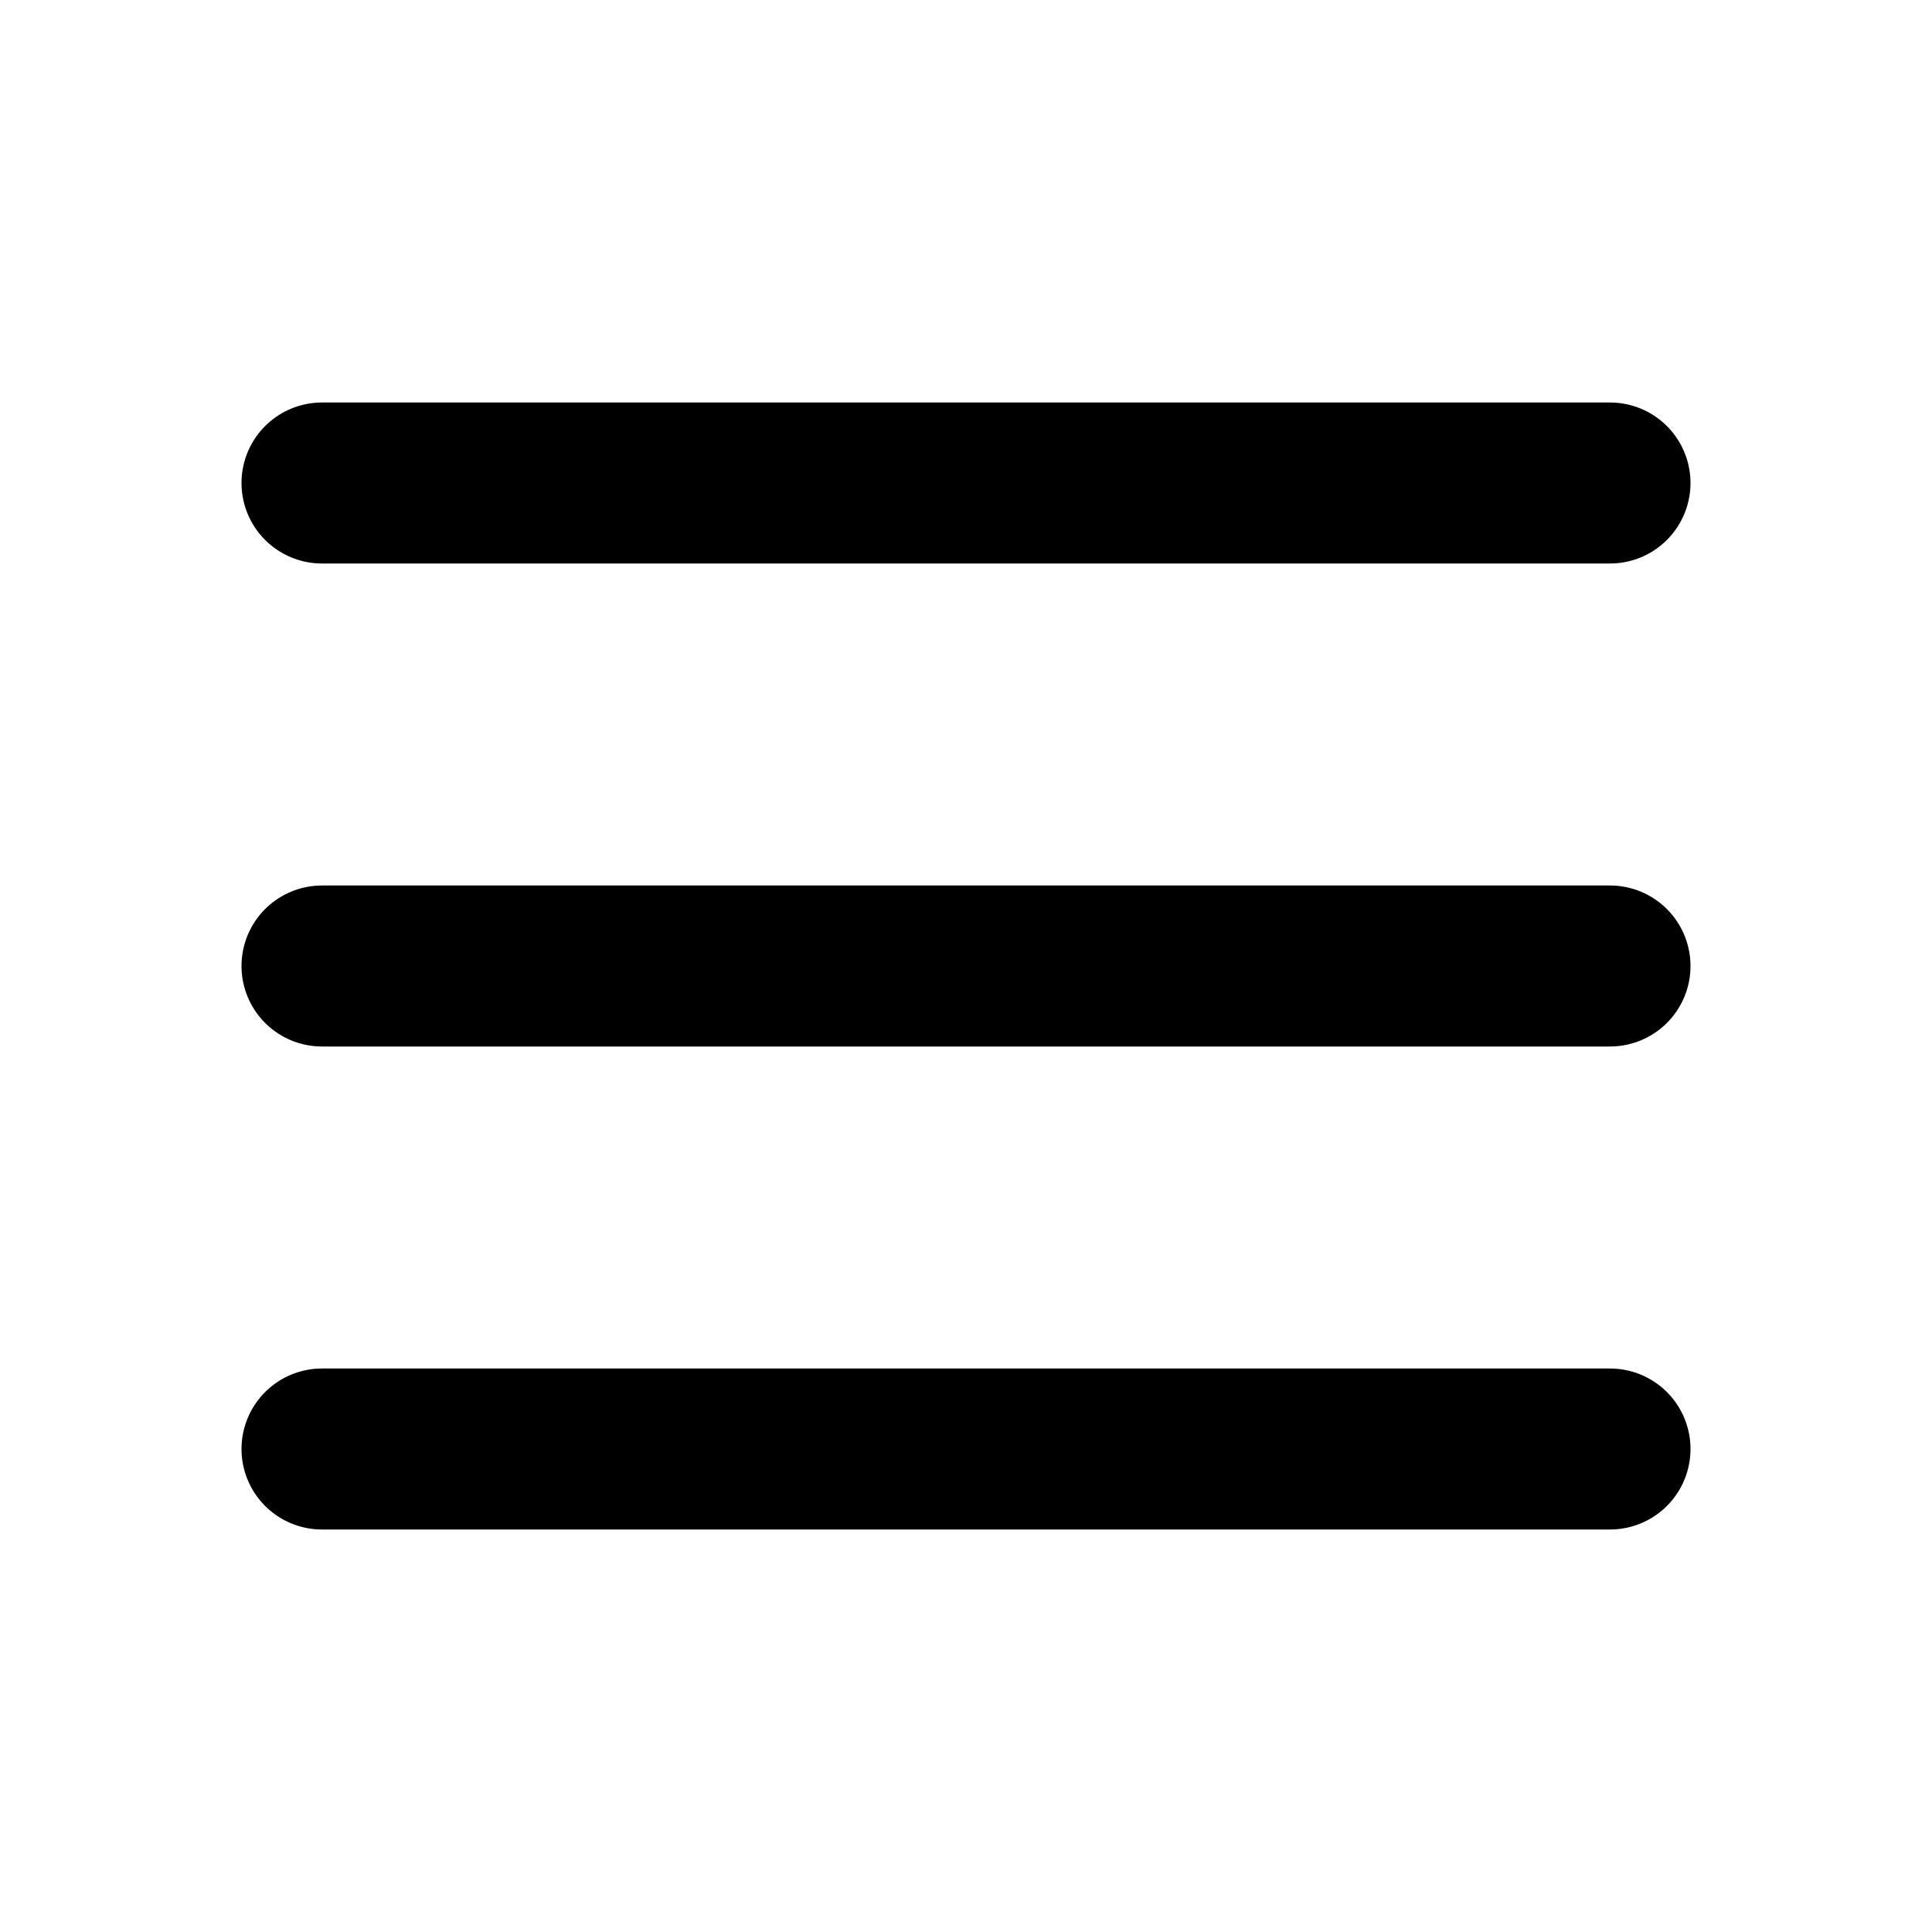
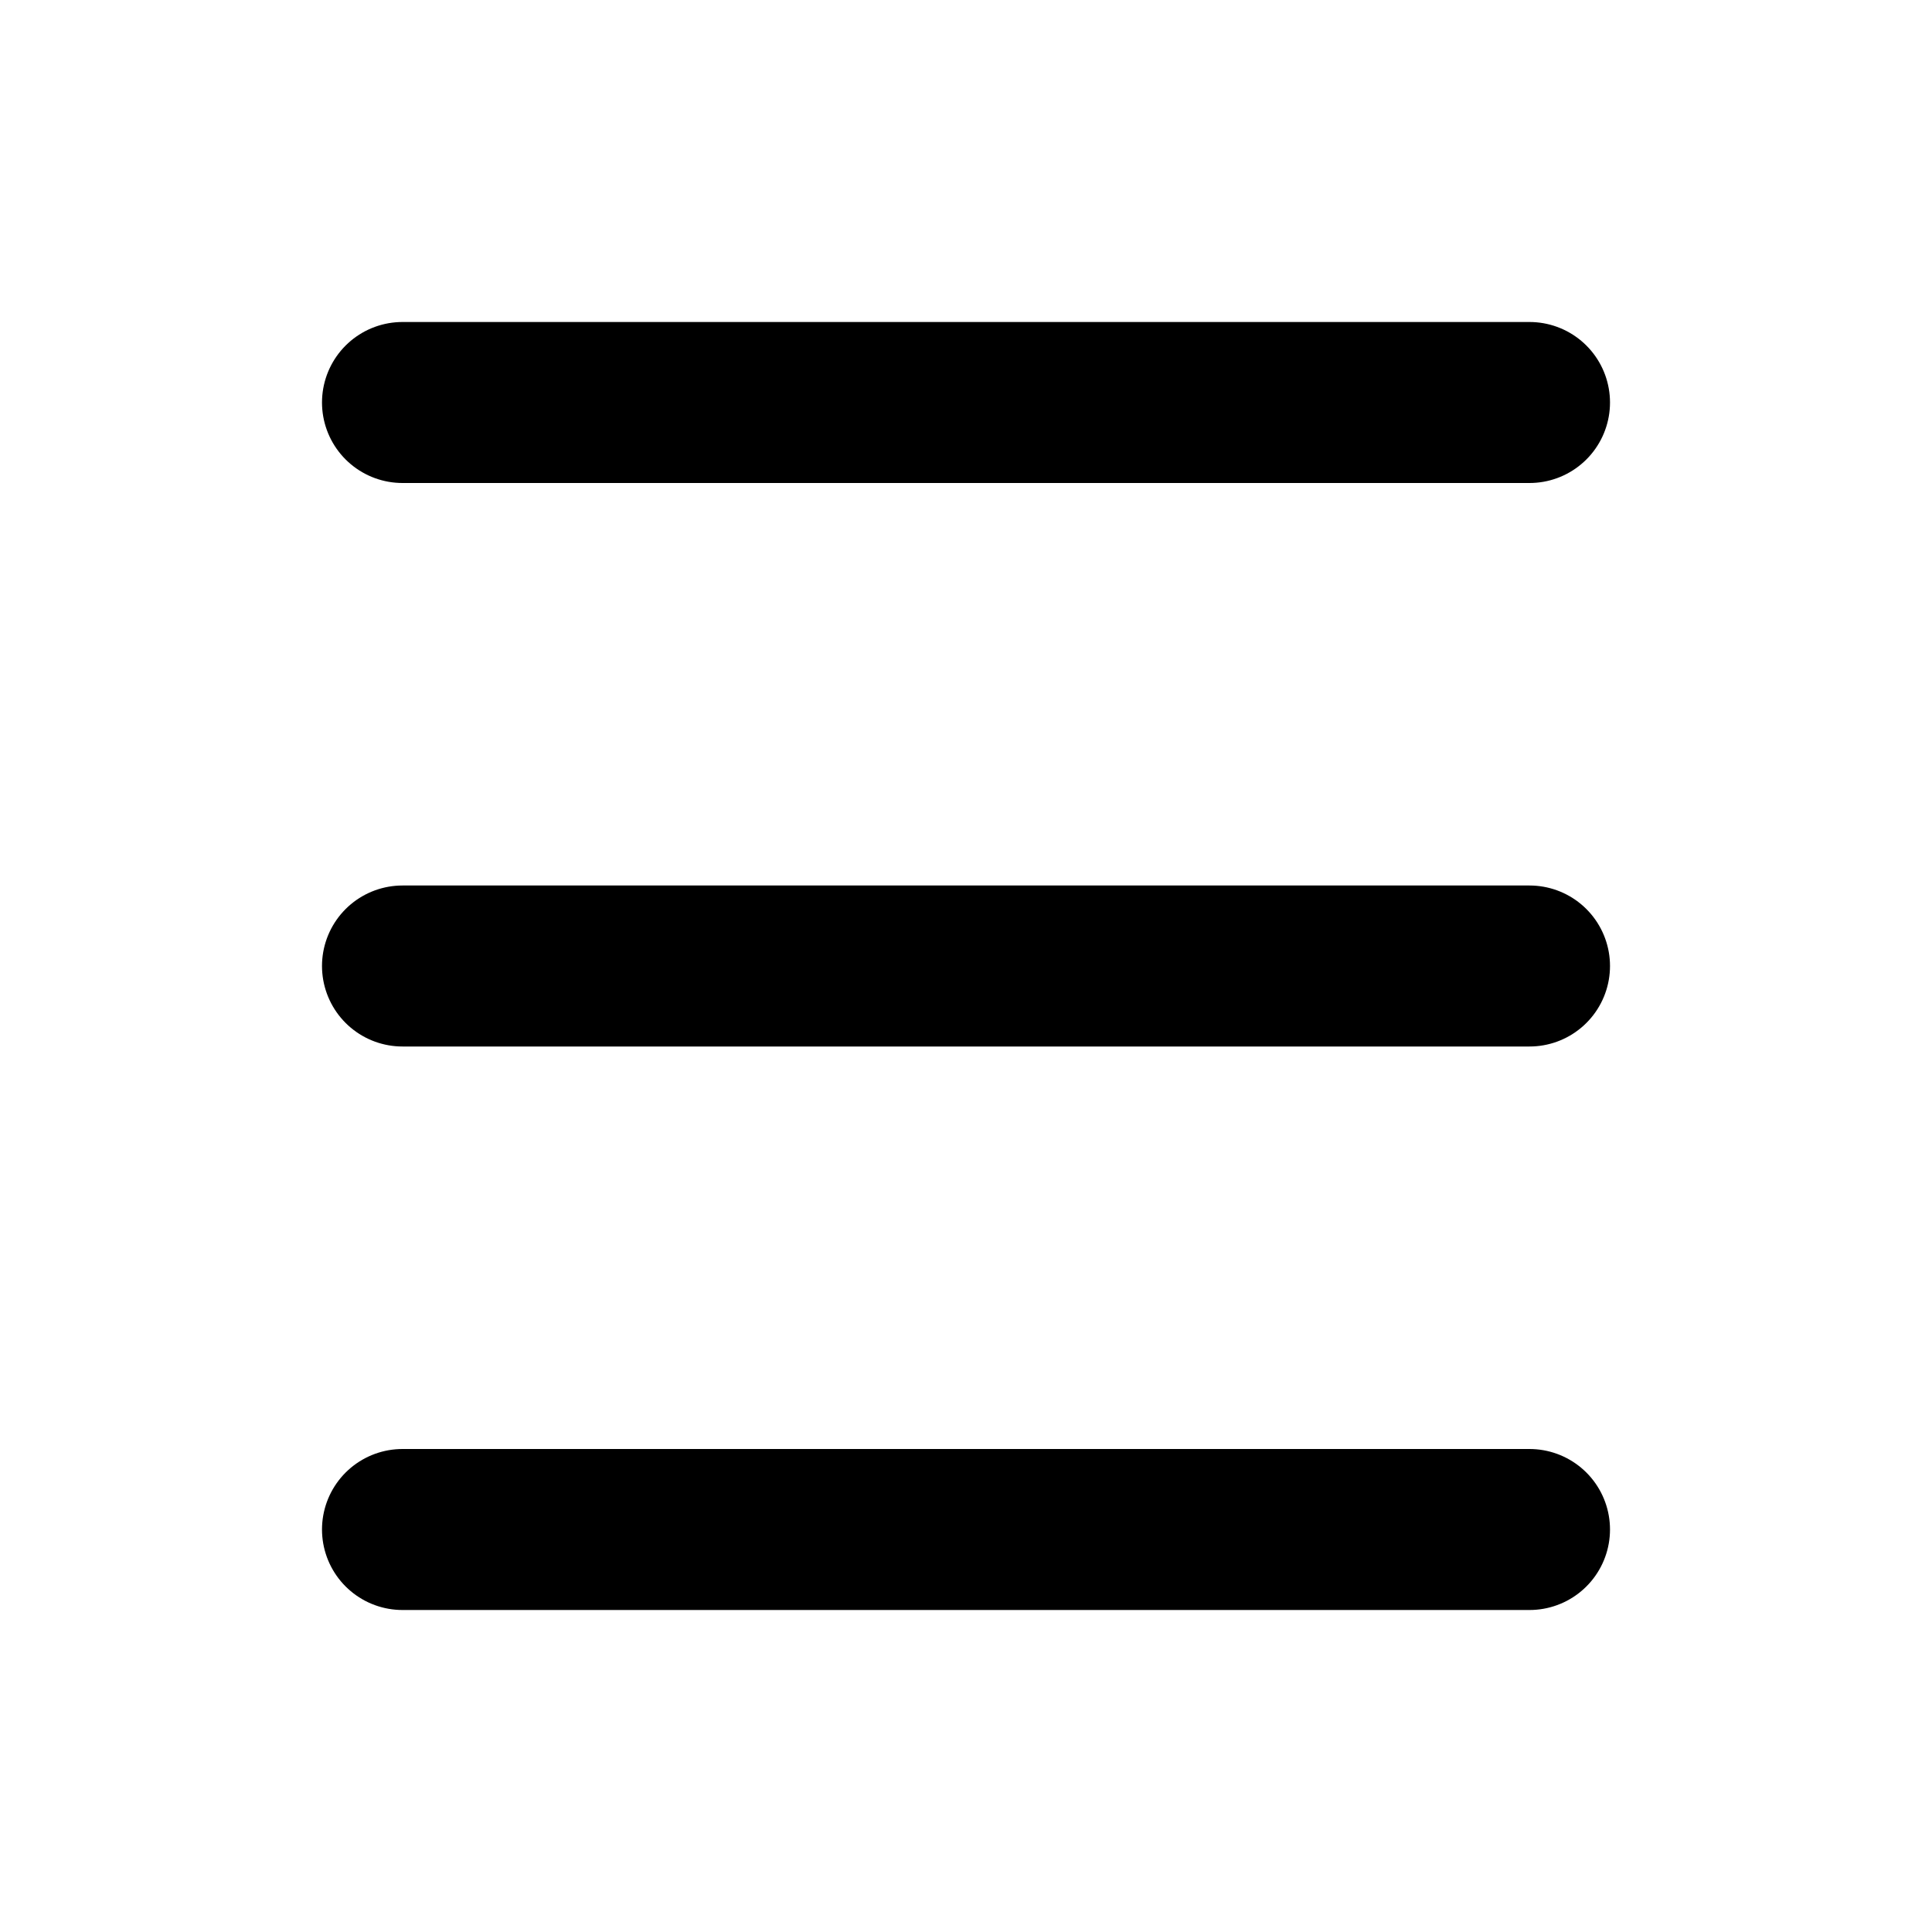
<svg xmlns="http://www.w3.org/2000/svg" id="hamburger" viewBox="0 0 24 24" fill="none" stroke="currentColor" stroke-width="2" stroke-linecap="round" stroke-linejoin="round">
-   <path d="M4 6l16 0" />
-   <path d="M4 12l16 0" />
-   <path d="M4 18l16 0" />
+   <path d="M 5,5 H 19" />
+   <path d="M 5,12 H 19" />
+   <path d="M 5,19 H 19" />
</svg>
